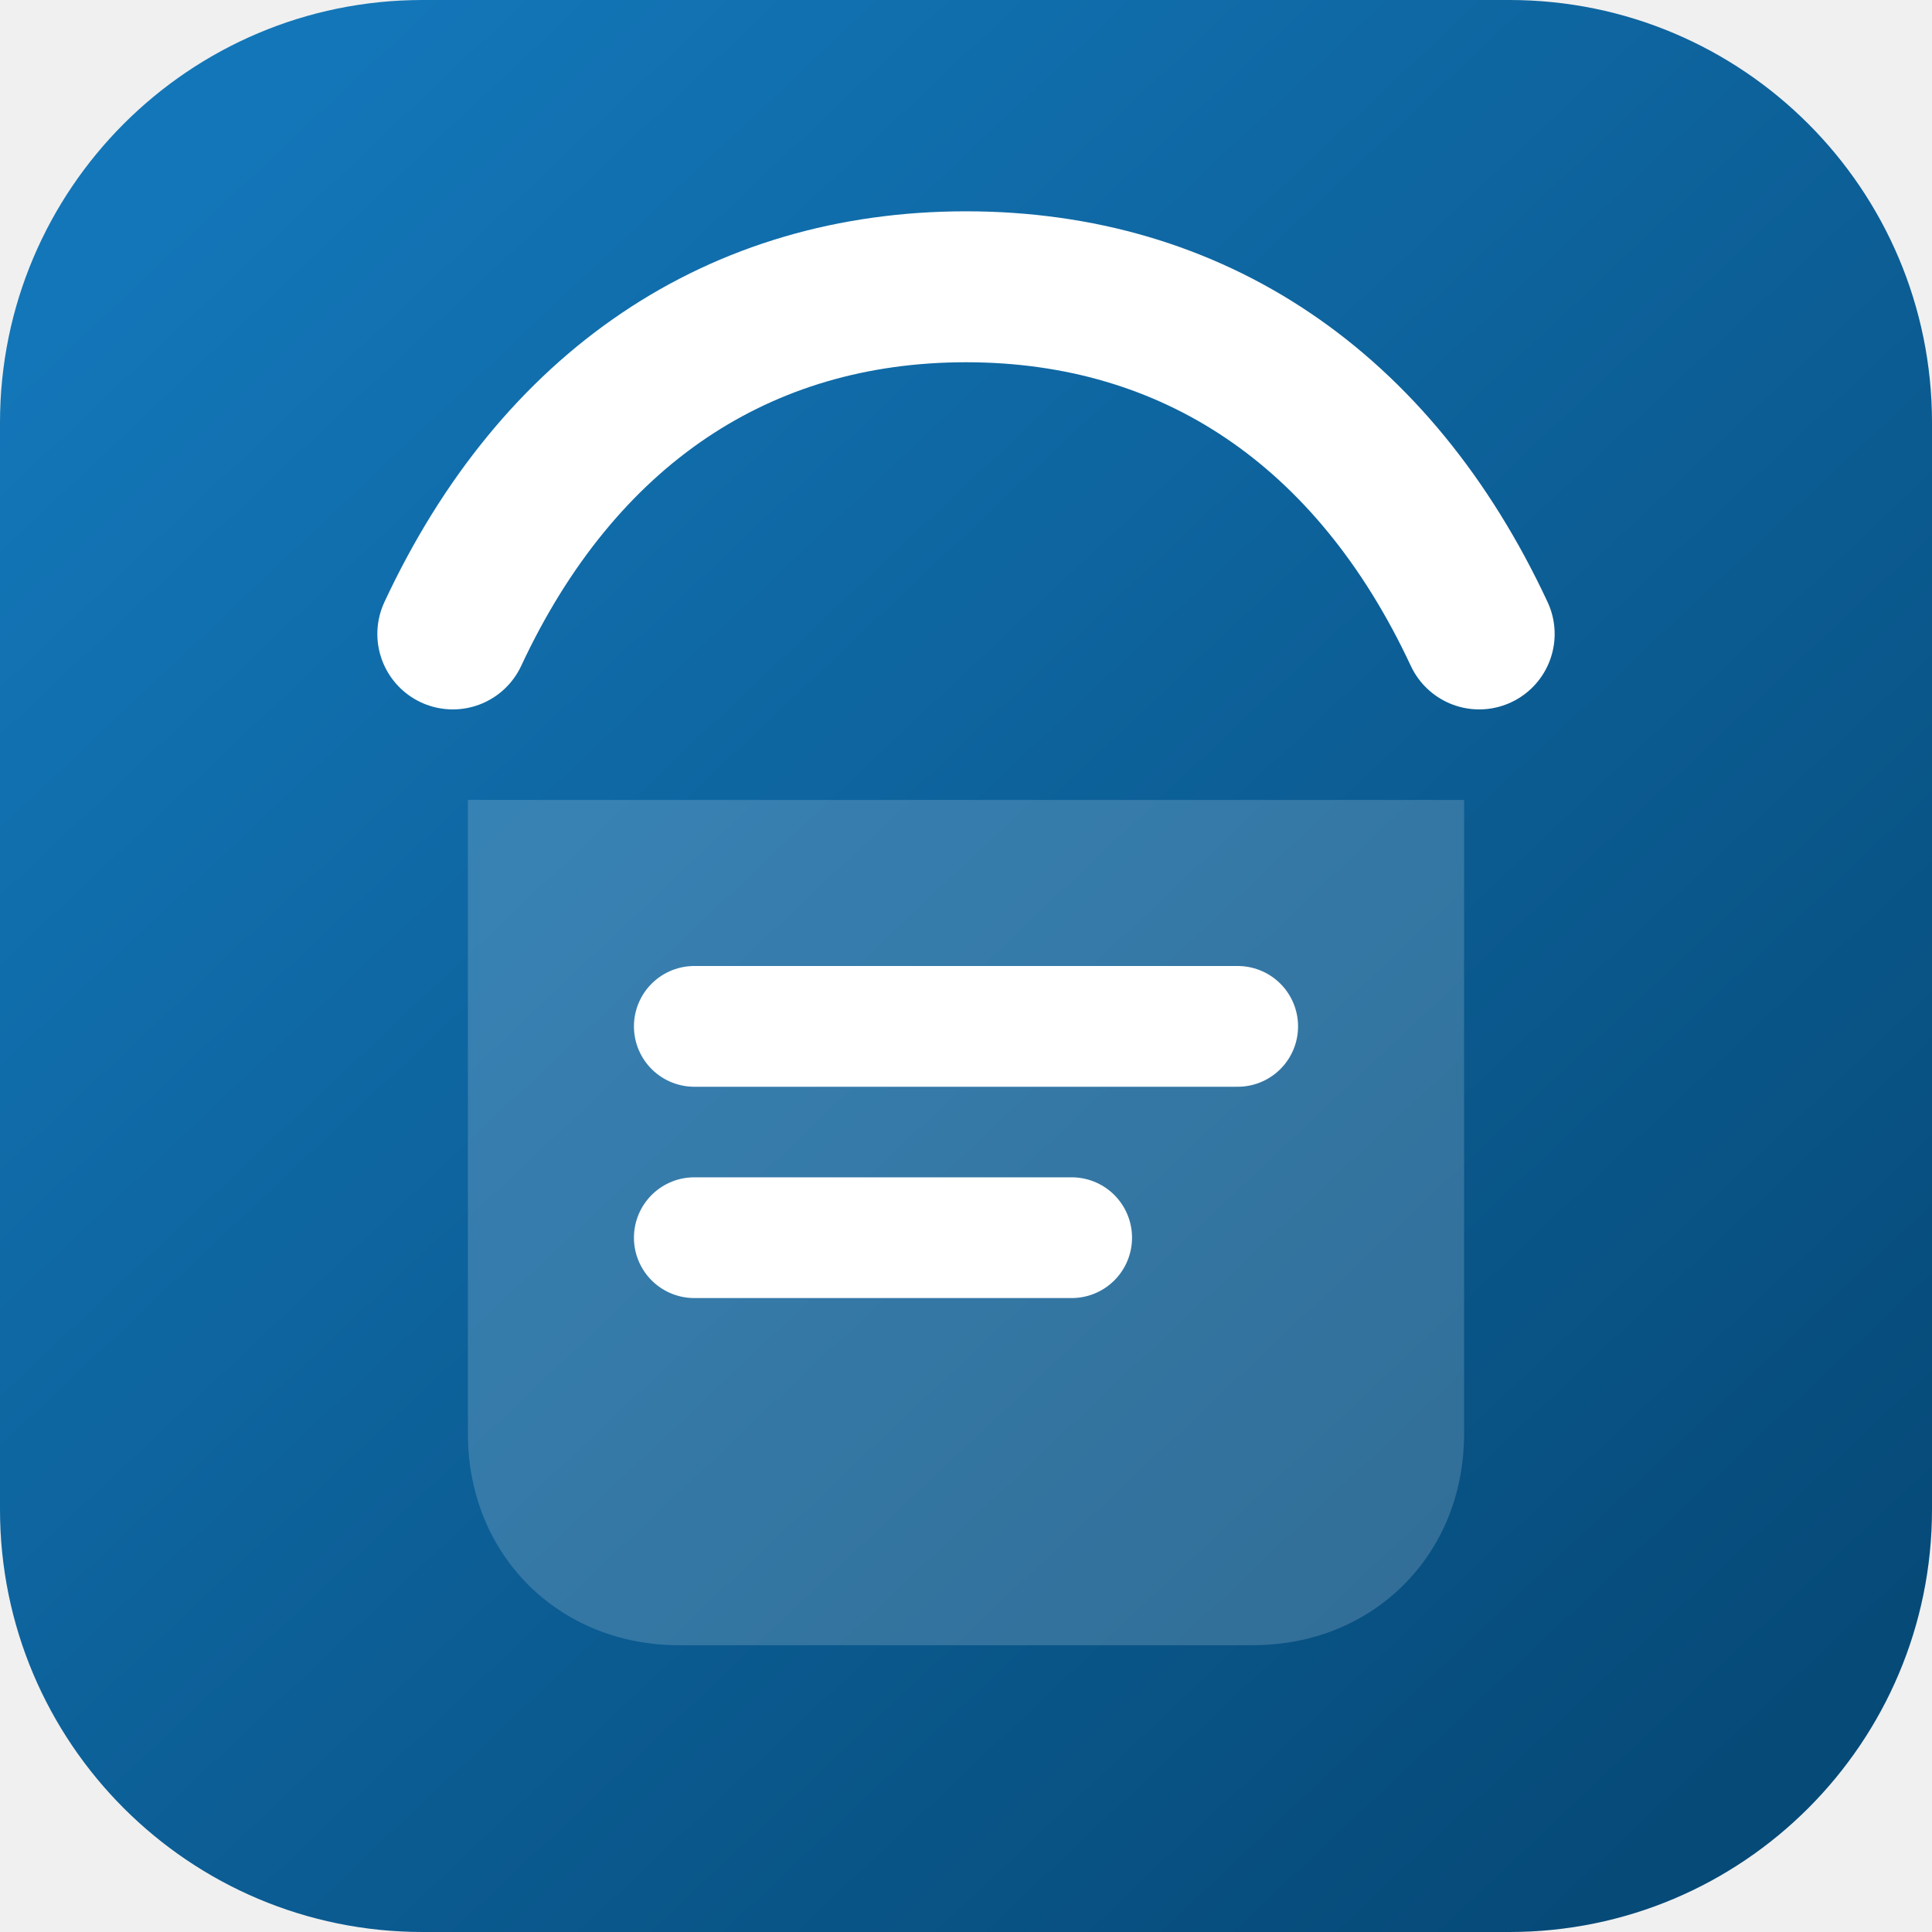
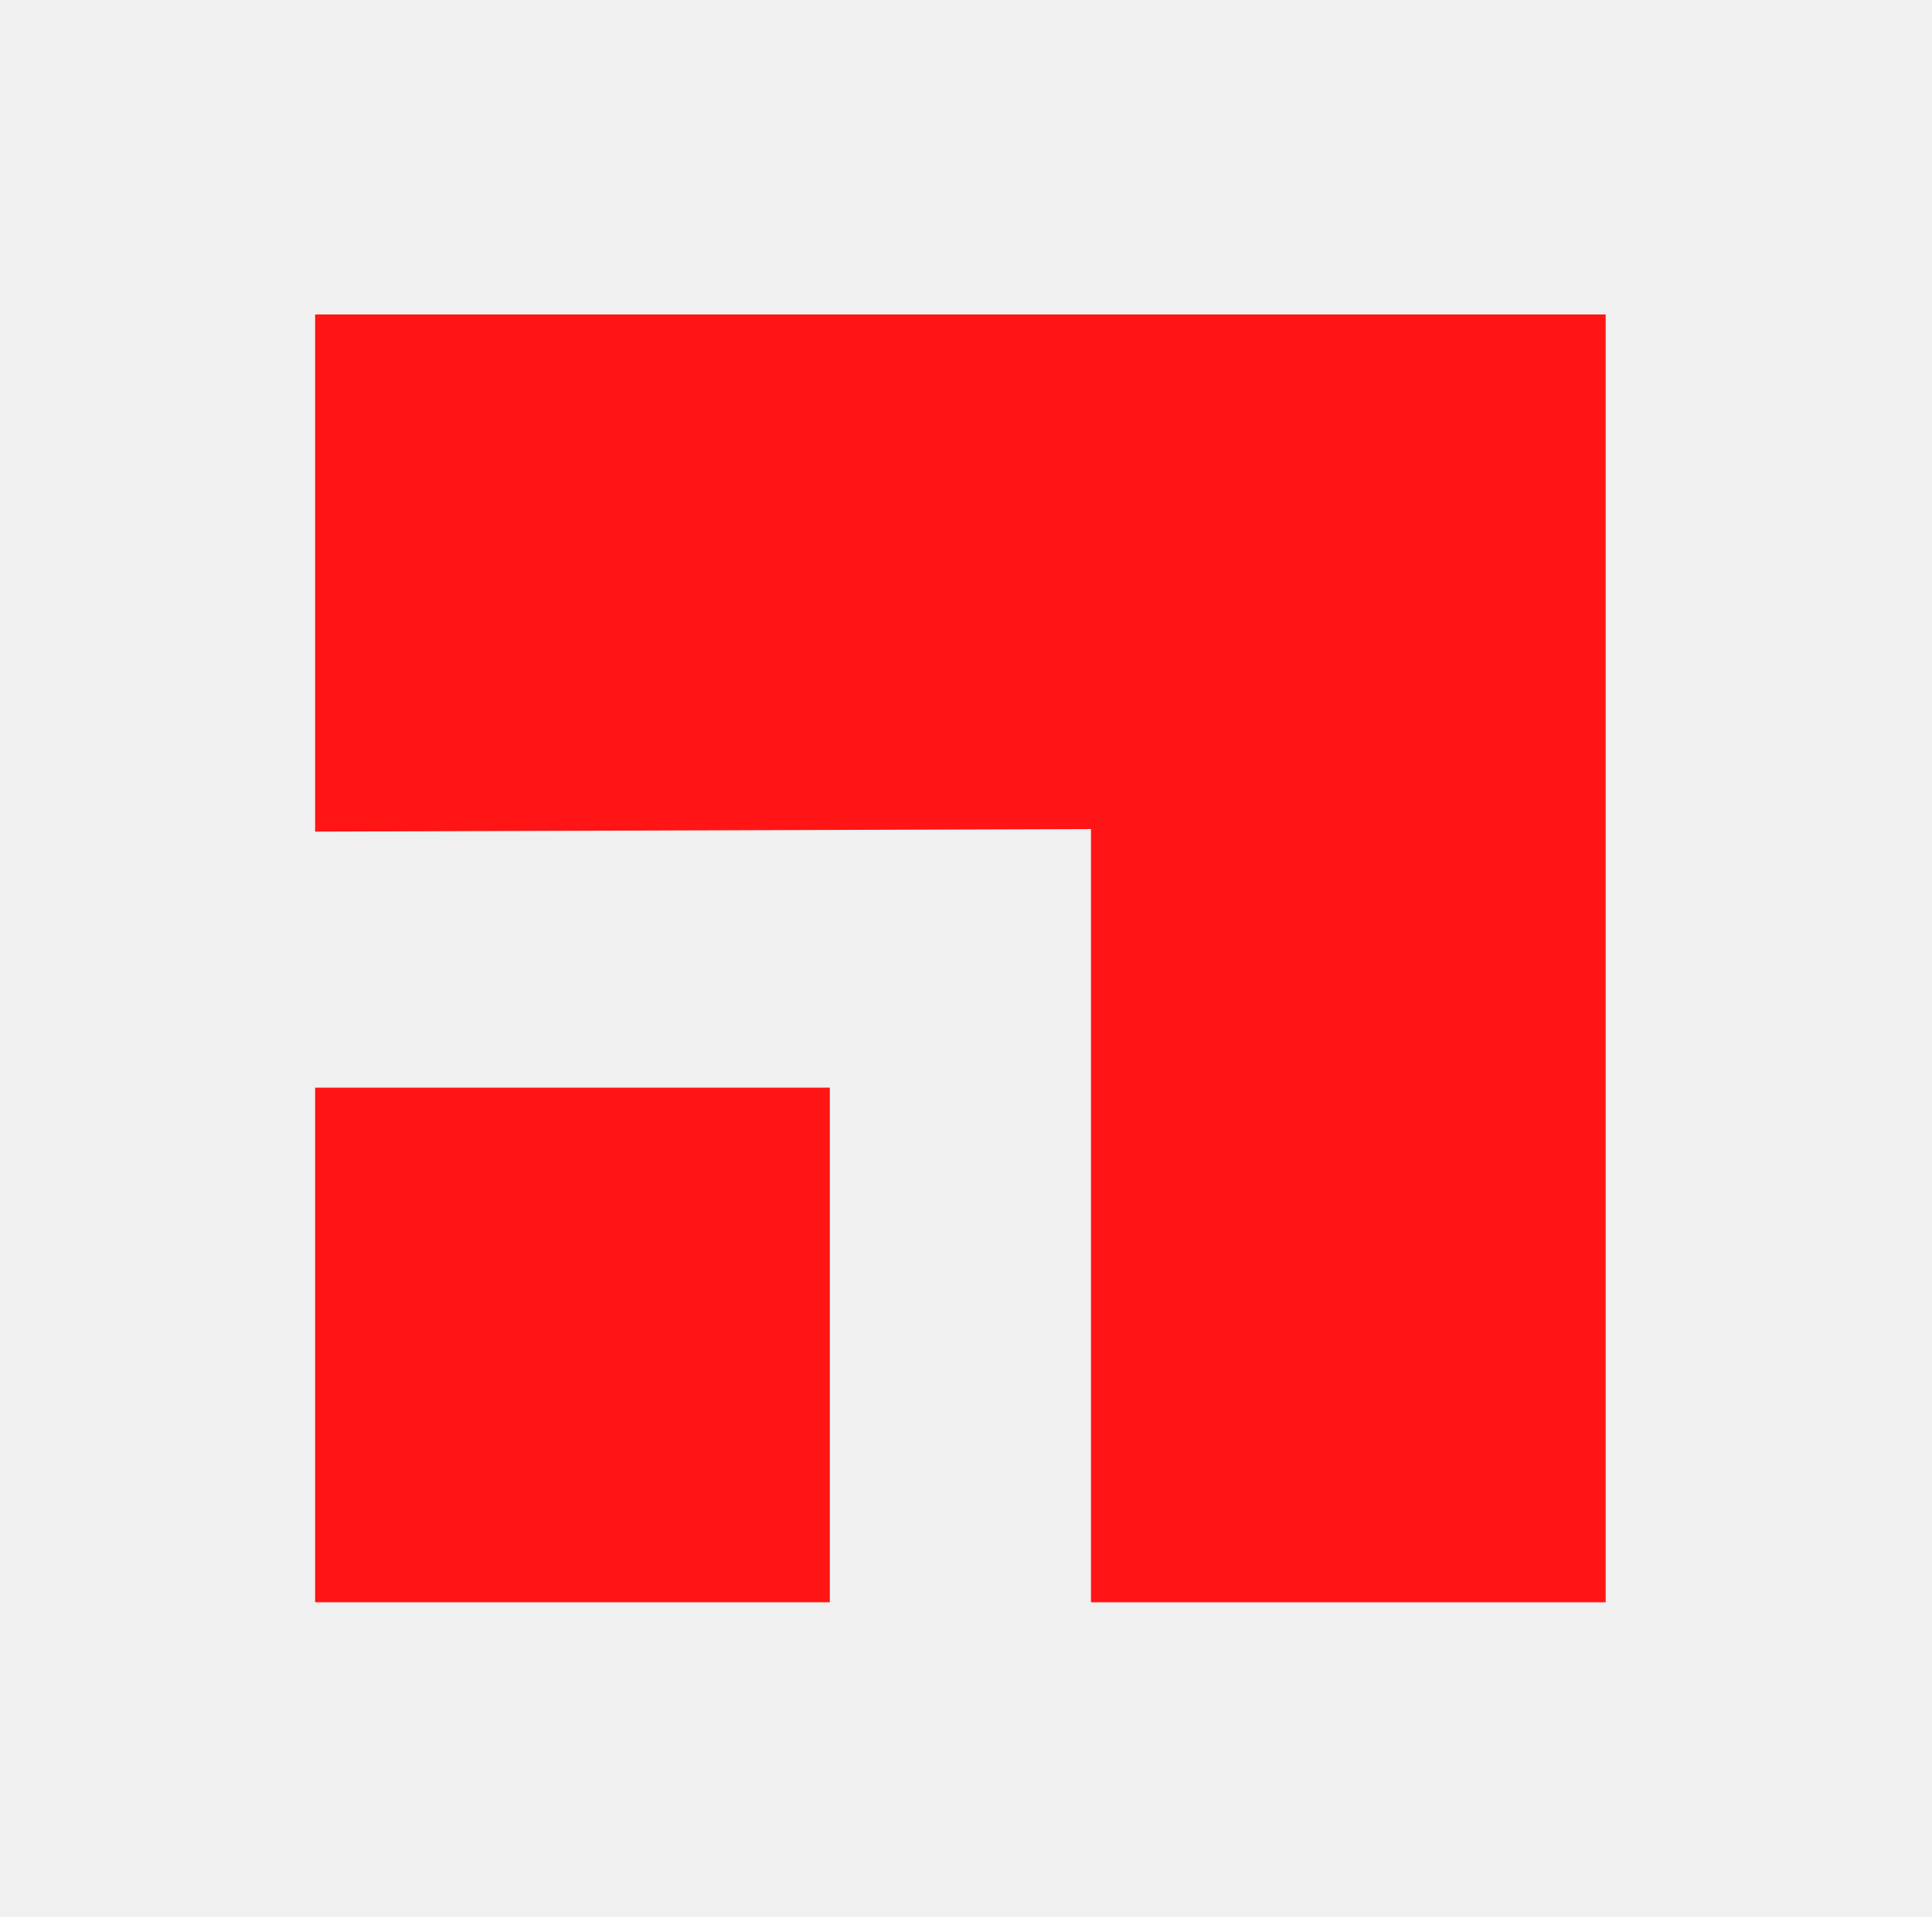
- <svg xmlns="http://www.w3.org/2000/svg" viewBox="0 0 128 128" role="img" aria-label="Workday Connector">
-   <defs>
-     <linearGradient id="bg" x1="14" y1="12" x2="114" y2="118" gradientUnits="userSpaceOnUse">
-       <stop stop-color="#1376B8" />
-       <stop offset="1" stop-color="#064A78" />
-     </linearGradient>
-   </defs>
-   <rect width="128" height="128" rx="28" fill="url(#bg)" />
-   <path d="M30 42c7-15 19-23 34-23s27 8 34 23" fill="none" stroke="#fff" stroke-linecap="round" stroke-width="10" />
-   <path d="M31 53h66v42c0 8-6 14-14 14H45c-8 0-14-6-14-14V53Z" fill="#fff" fill-opacity=".17" />
-   <path d="M46 68h36M46 82h25" fill="none" stroke="#fff" stroke-linecap="round" stroke-width="8" />
+ <svg xmlns="http://www.w3.org/2000/svg" width="129" height="128" viewBox="0 0 129 128" fill="none">
+   <path d="M21.042 72.633H55.408V106.999H21.042V72.633Z" fill="#FF1515" />
+   <path d="M72.845 55.366V107H107.211V21H21.042V55.535L72.845 55.366Z" fill="#FF1515" />
</svg>
